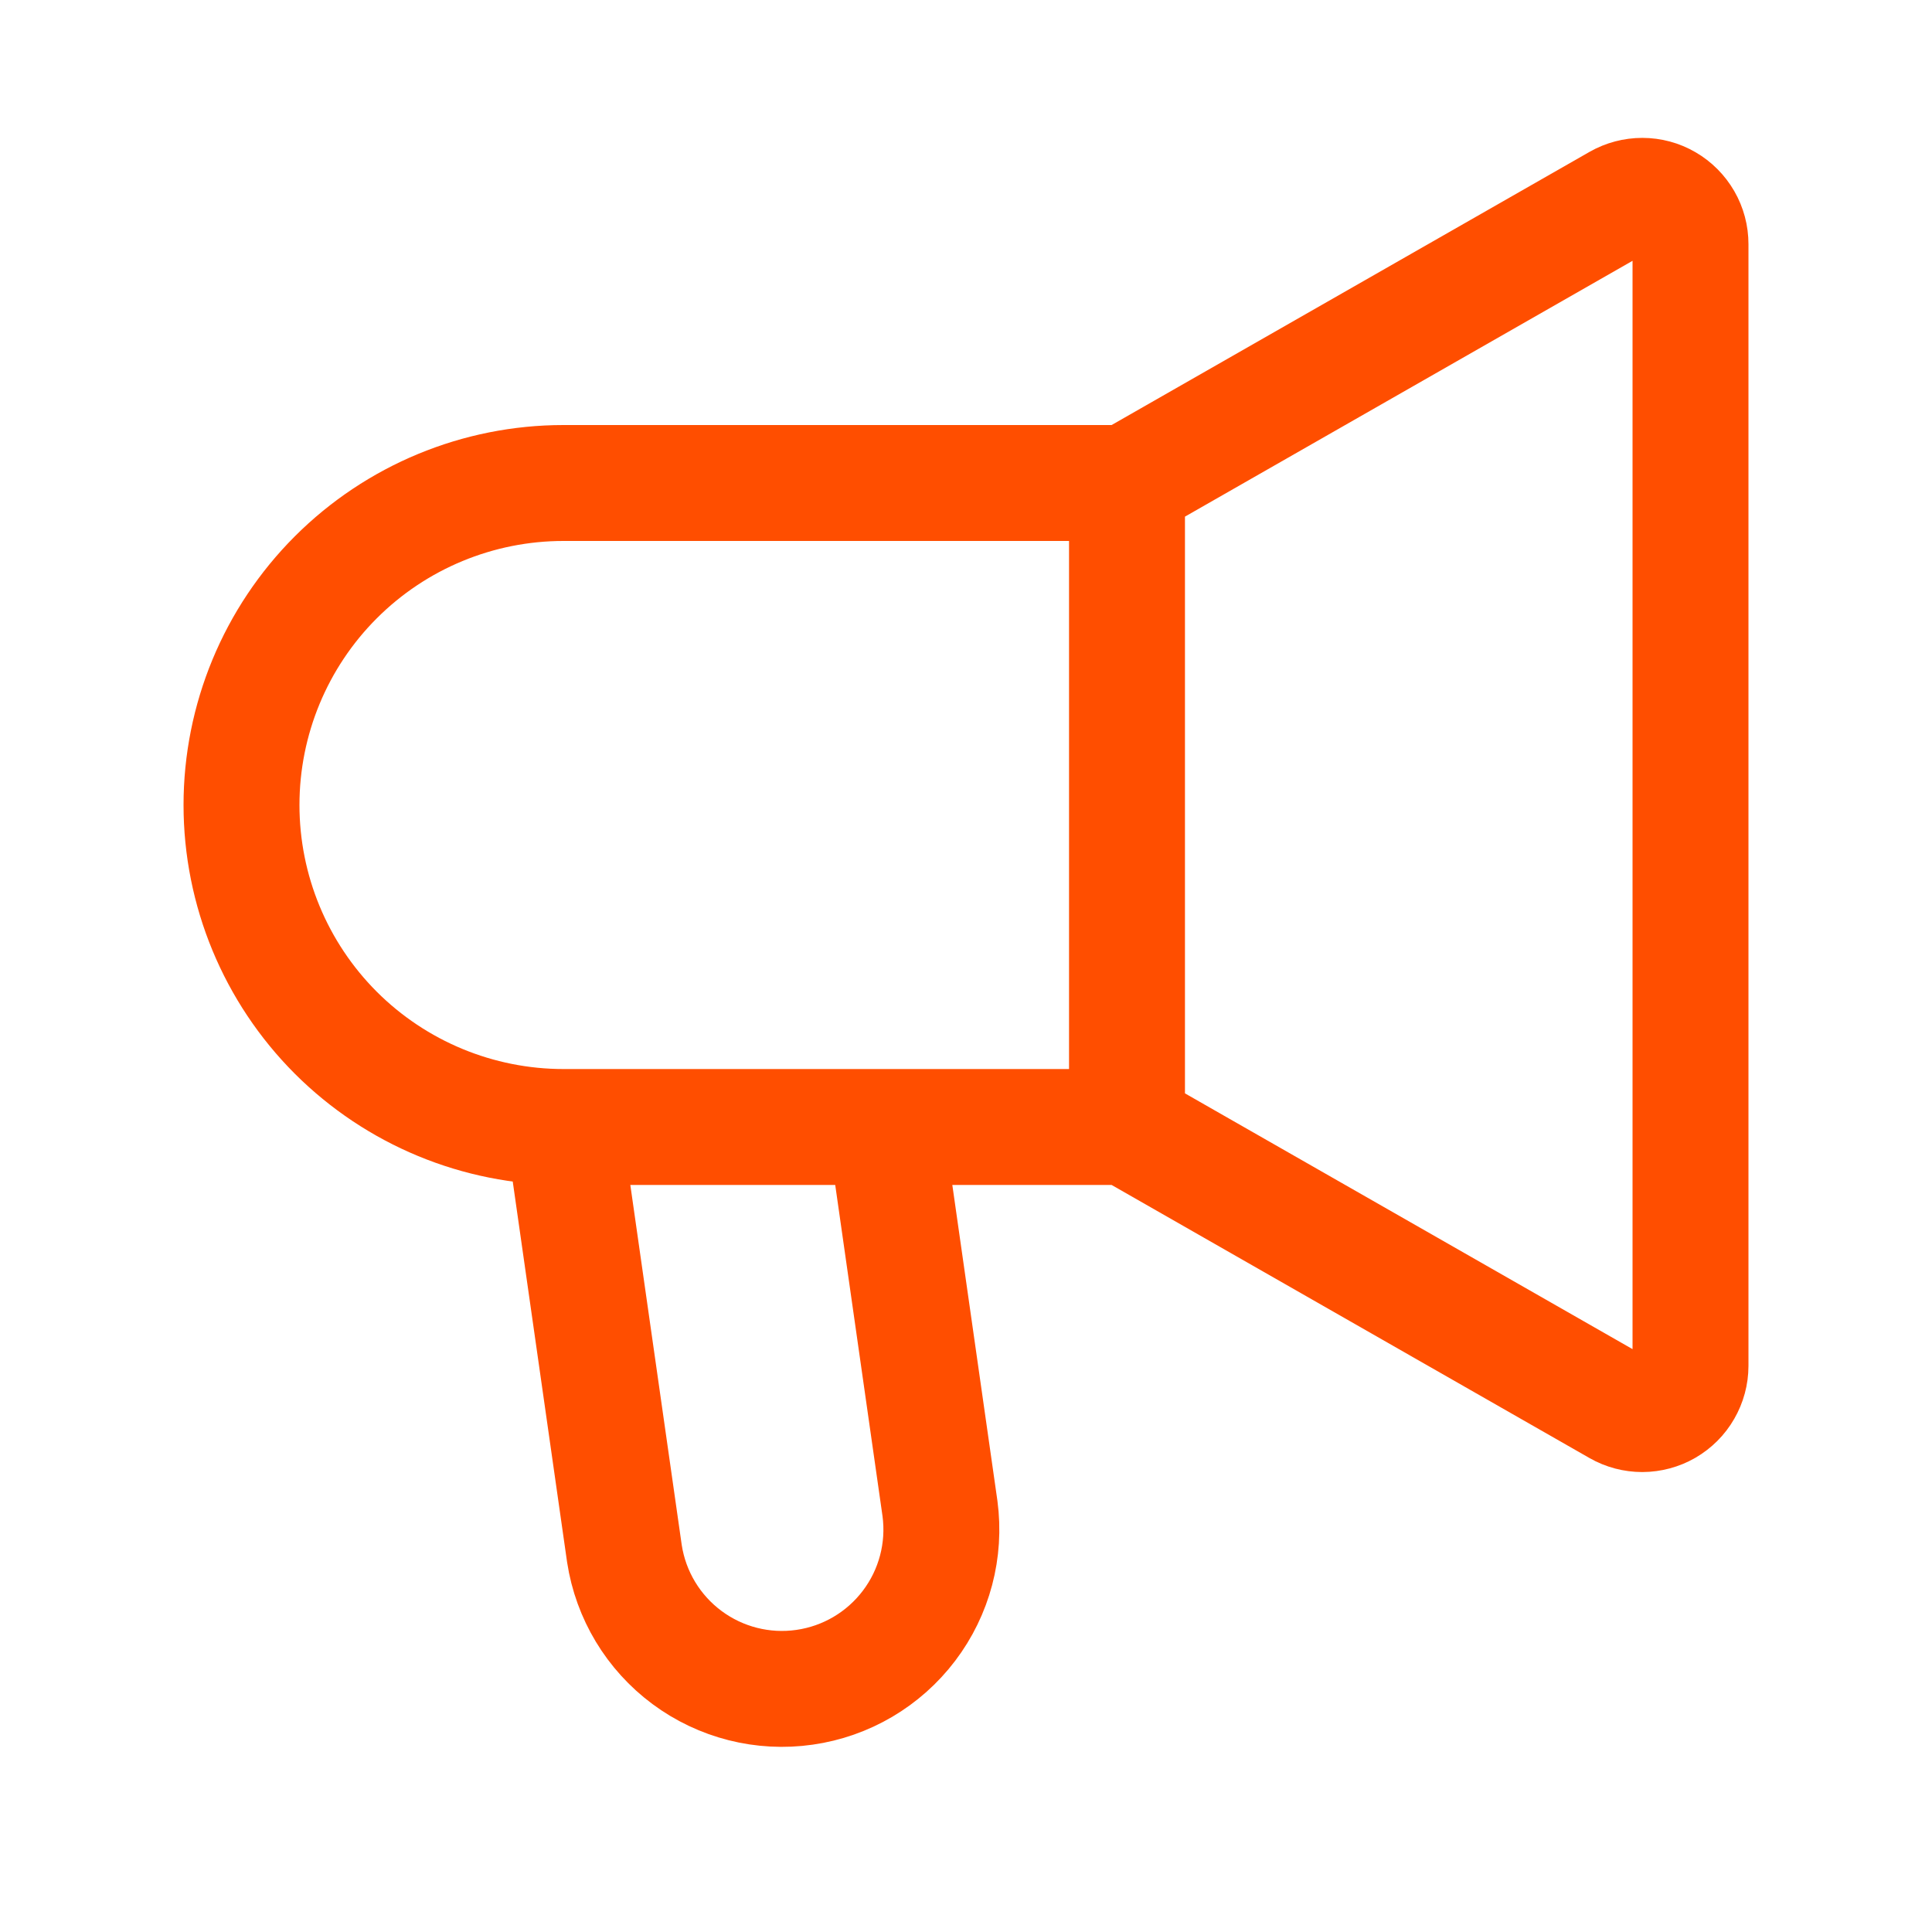
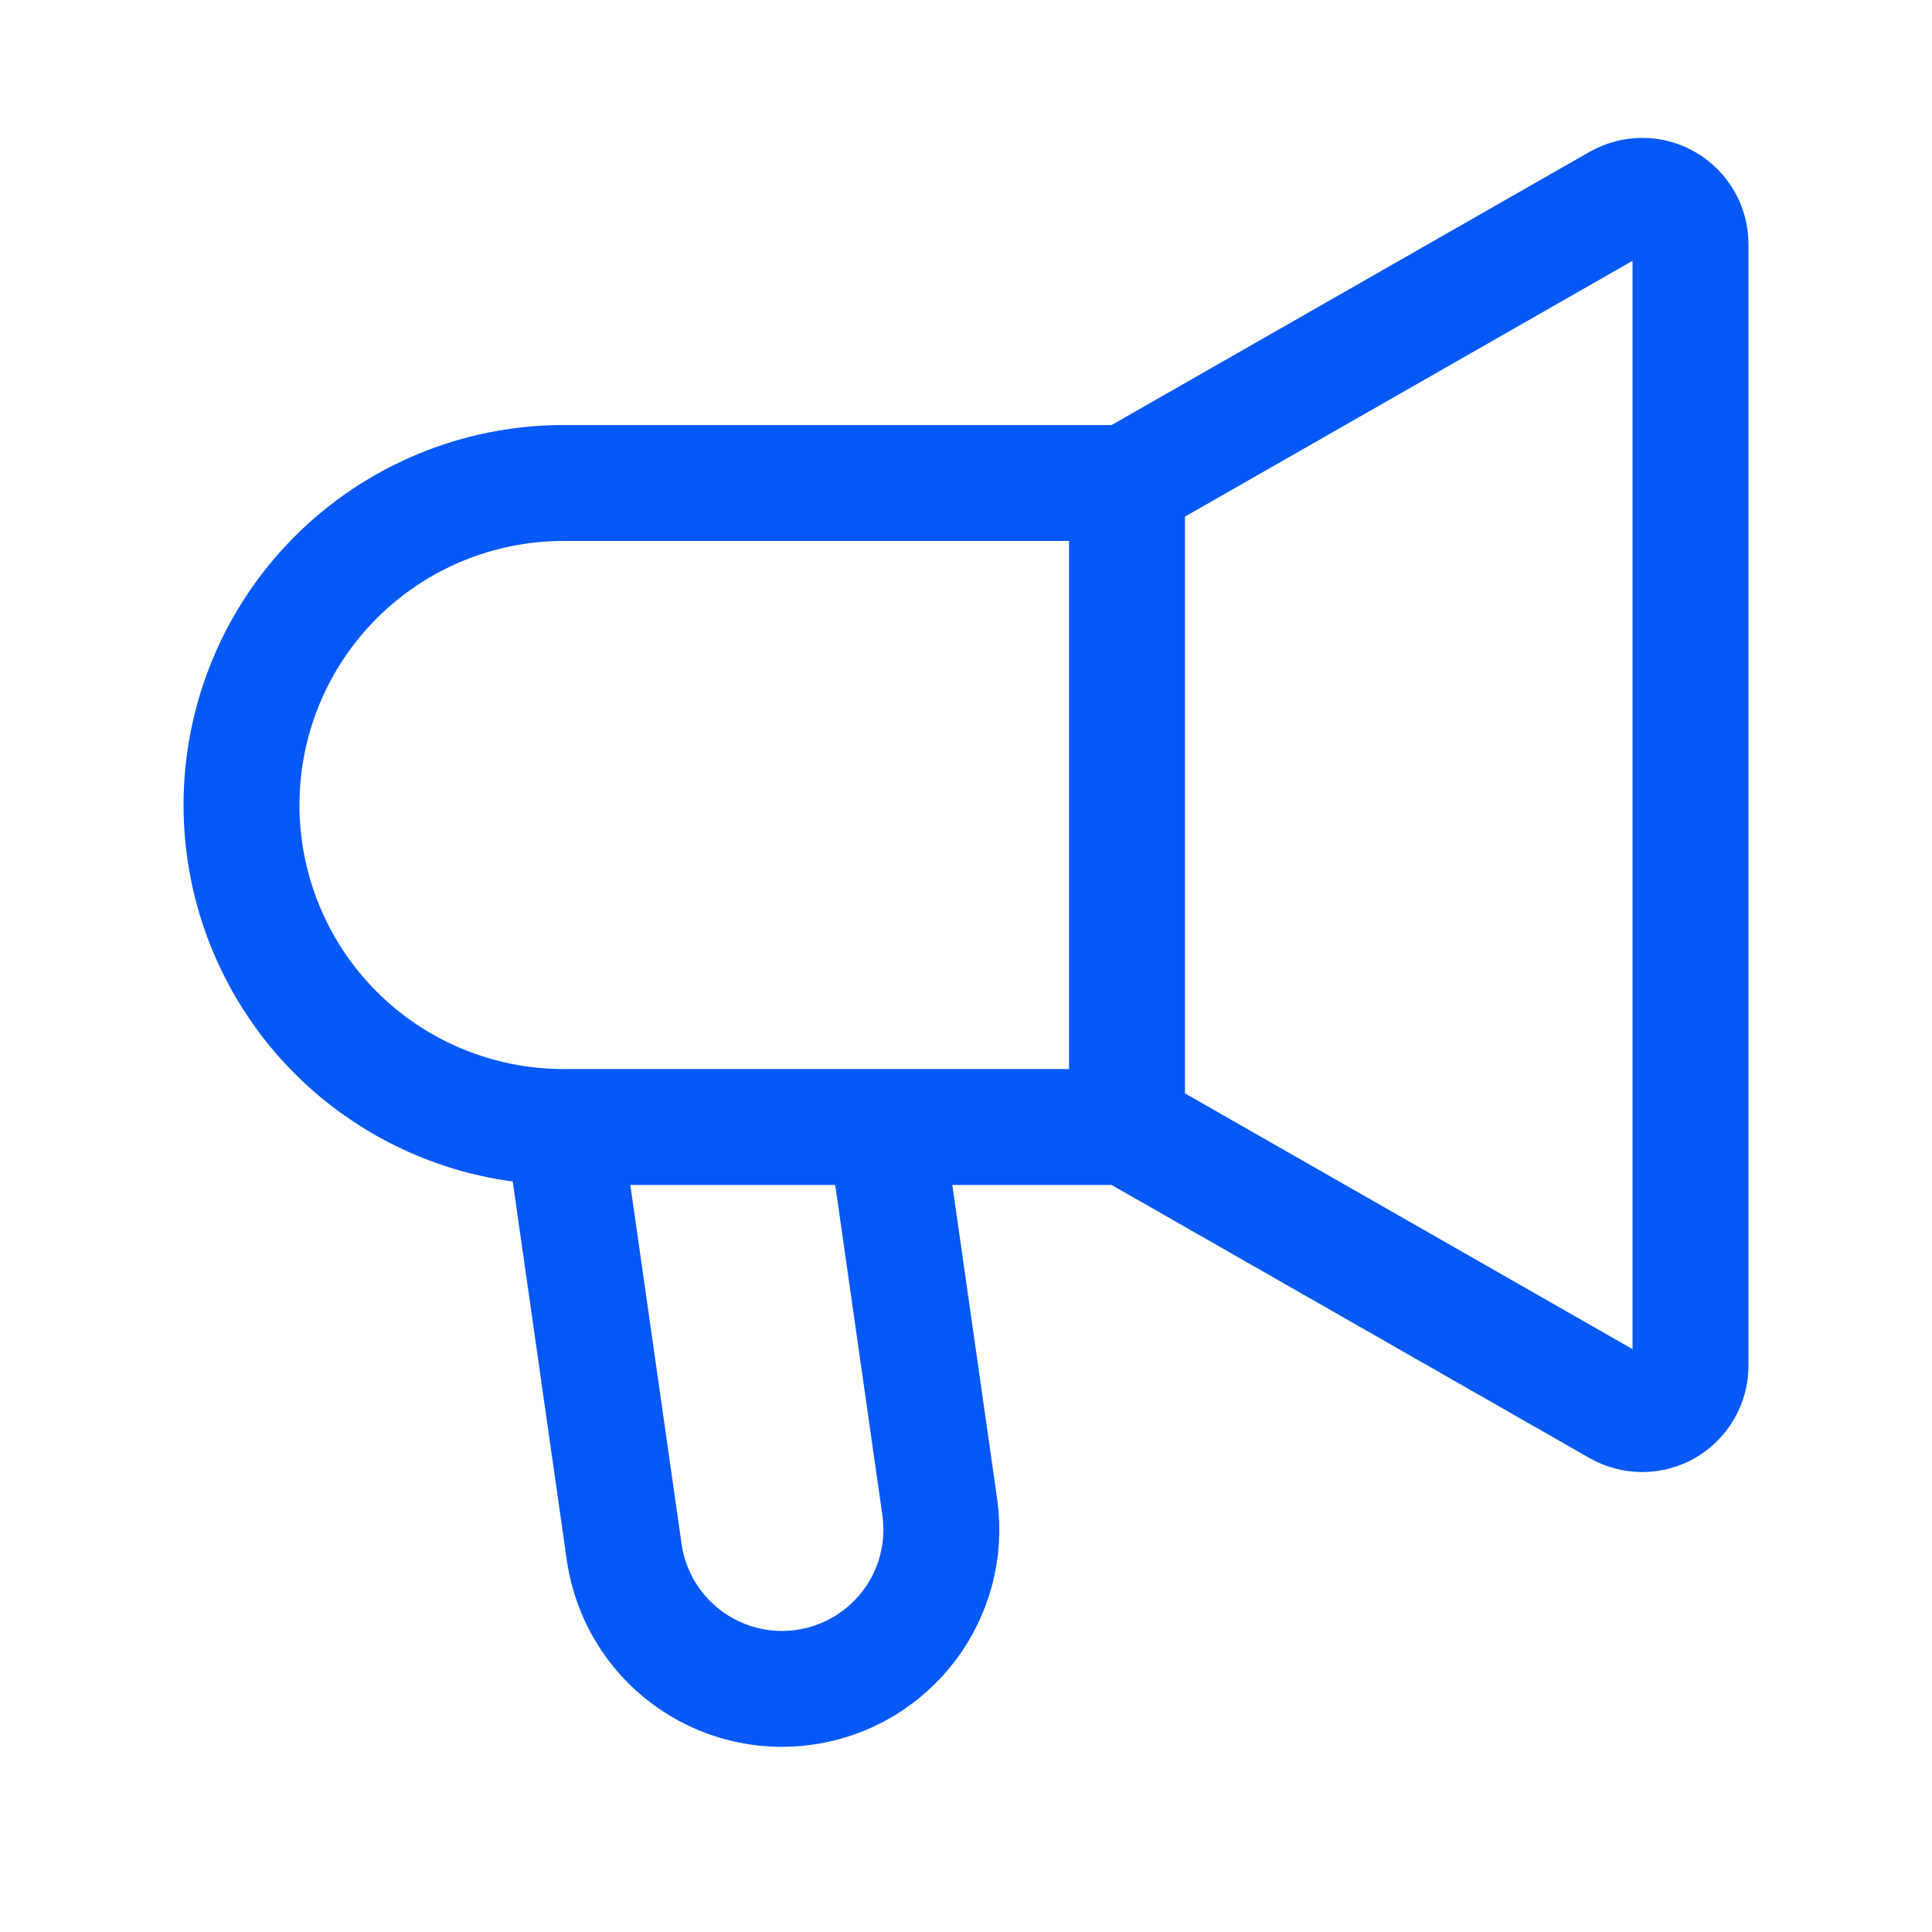
<svg xmlns="http://www.w3.org/2000/svg" width="30" height="30" viewBox="0 0 30 30" fill="none">
-   <path d="M17.5 17.5V7.5M17.5 17.5L25.128 21.859C25.241 21.924 25.371 21.958 25.502 21.958C25.633 21.957 25.762 21.923 25.876 21.857C25.989 21.791 26.084 21.697 26.149 21.583C26.215 21.469 26.25 21.34 26.25 21.209V3.791C26.25 3.66 26.216 3.531 26.15 3.417C26.084 3.303 25.99 3.208 25.876 3.142C25.763 3.076 25.634 3.041 25.502 3.041C25.371 3.041 25.242 3.075 25.128 3.14L17.5 7.5M17.5 17.5H8.75M17.5 7.5H8.75C7.424 7.5 6.152 8.027 5.214 8.965C4.277 9.902 3.75 11.174 3.75 12.5C3.75 13.826 4.277 15.098 5.214 16.036C6.152 16.973 7.424 17.5 8.75 17.5M8.75 17.5L9.696 24.125C9.795 24.77 10.144 25.349 10.668 25.738C11.191 26.126 11.847 26.293 12.493 26.2C13.138 26.108 13.721 25.765 14.115 25.245C14.509 24.726 14.682 24.072 14.596 23.425L13.75 17.5H8.75Z" stroke="#FF4E00" stroke-width="1.8" />
+   <path d="M17.5 17.5V7.5M17.5 17.5L25.128 21.859C25.241 21.924 25.371 21.958 25.502 21.958C25.633 21.957 25.762 21.923 25.876 21.857C25.989 21.791 26.084 21.697 26.149 21.583C26.215 21.469 26.25 21.34 26.25 21.209V3.791C26.25 3.66 26.216 3.531 26.15 3.417C26.084 3.303 25.99 3.208 25.876 3.142C25.763 3.076 25.634 3.041 25.502 3.041C25.371 3.041 25.242 3.075 25.128 3.14L17.5 7.5M17.5 17.5H8.75M17.5 7.5H8.75C7.424 7.5 6.152 8.027 5.214 8.965C4.277 9.902 3.75 11.174 3.75 12.5C3.75 13.826 4.277 15.098 5.214 16.036C6.152 16.973 7.424 17.5 8.75 17.5M8.75 17.5L9.696 24.125C9.795 24.77 10.144 25.349 10.668 25.738C11.191 26.126 11.847 26.293 12.493 26.2C13.138 26.108 13.721 25.765 14.115 25.245C14.509 24.726 14.682 24.072 14.596 23.425L13.75 17.5H8.75Z" stroke="#0659f7" stroke-width="1.8" />
</svg>
